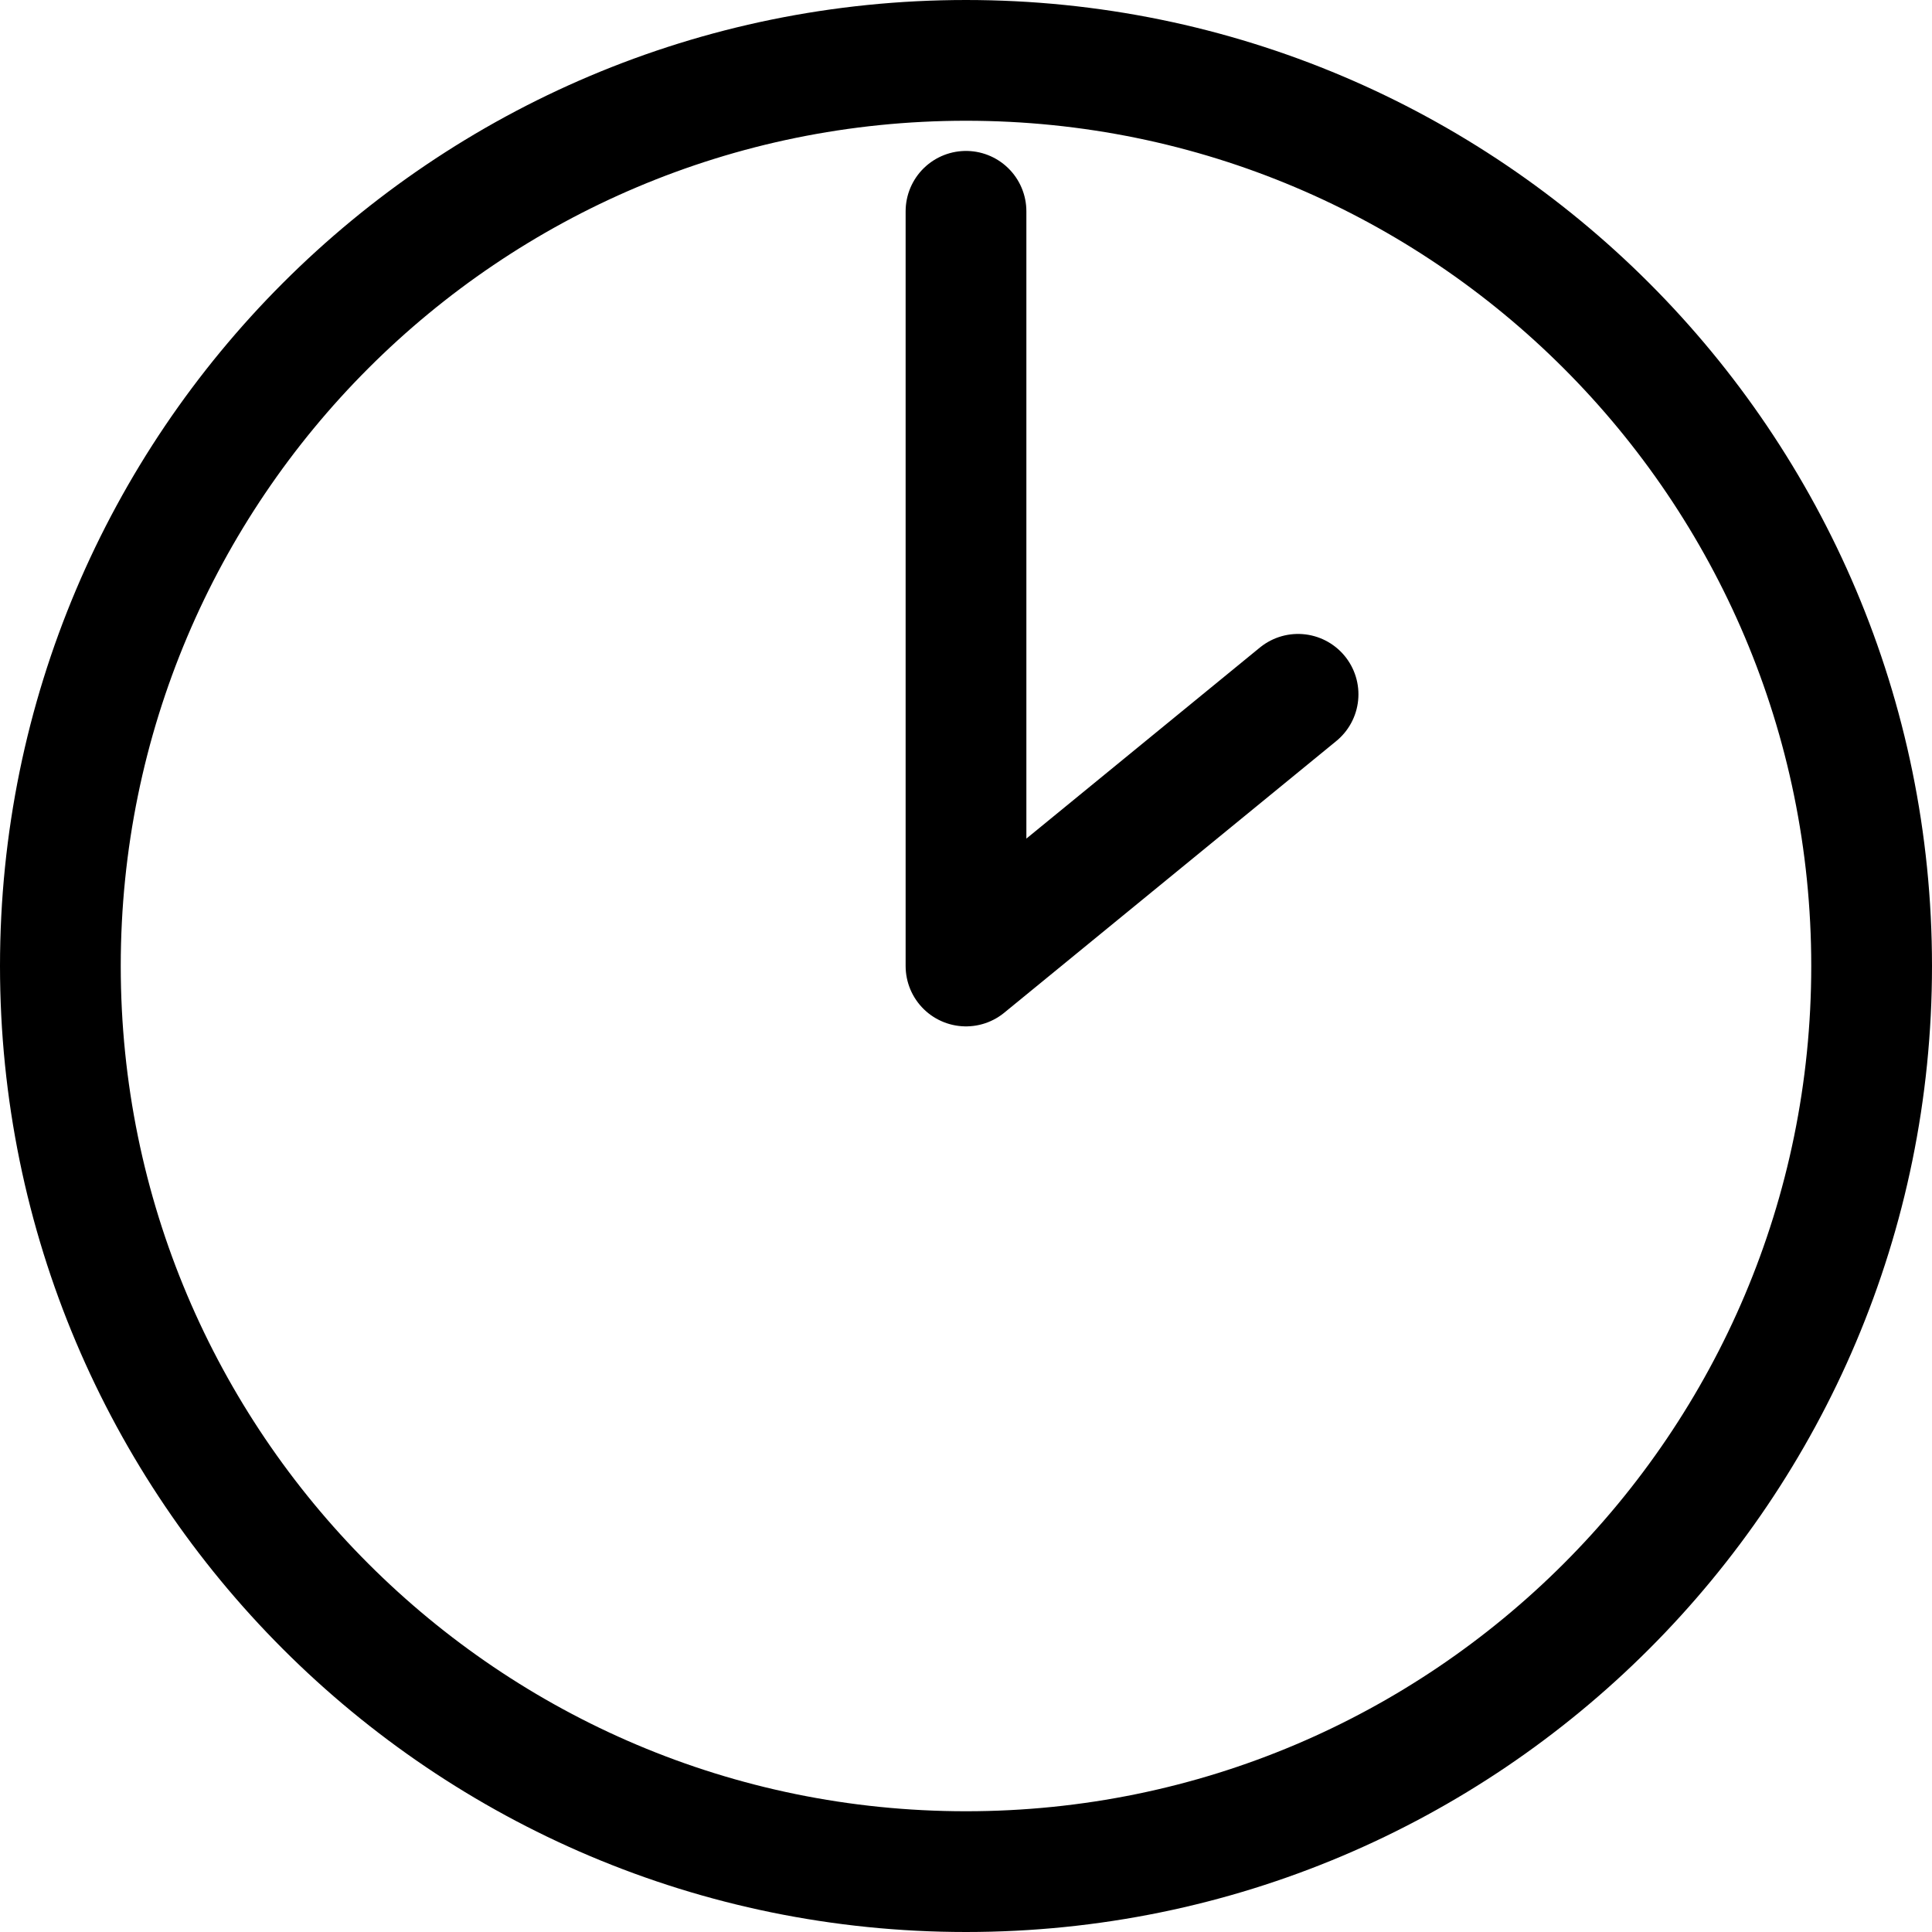
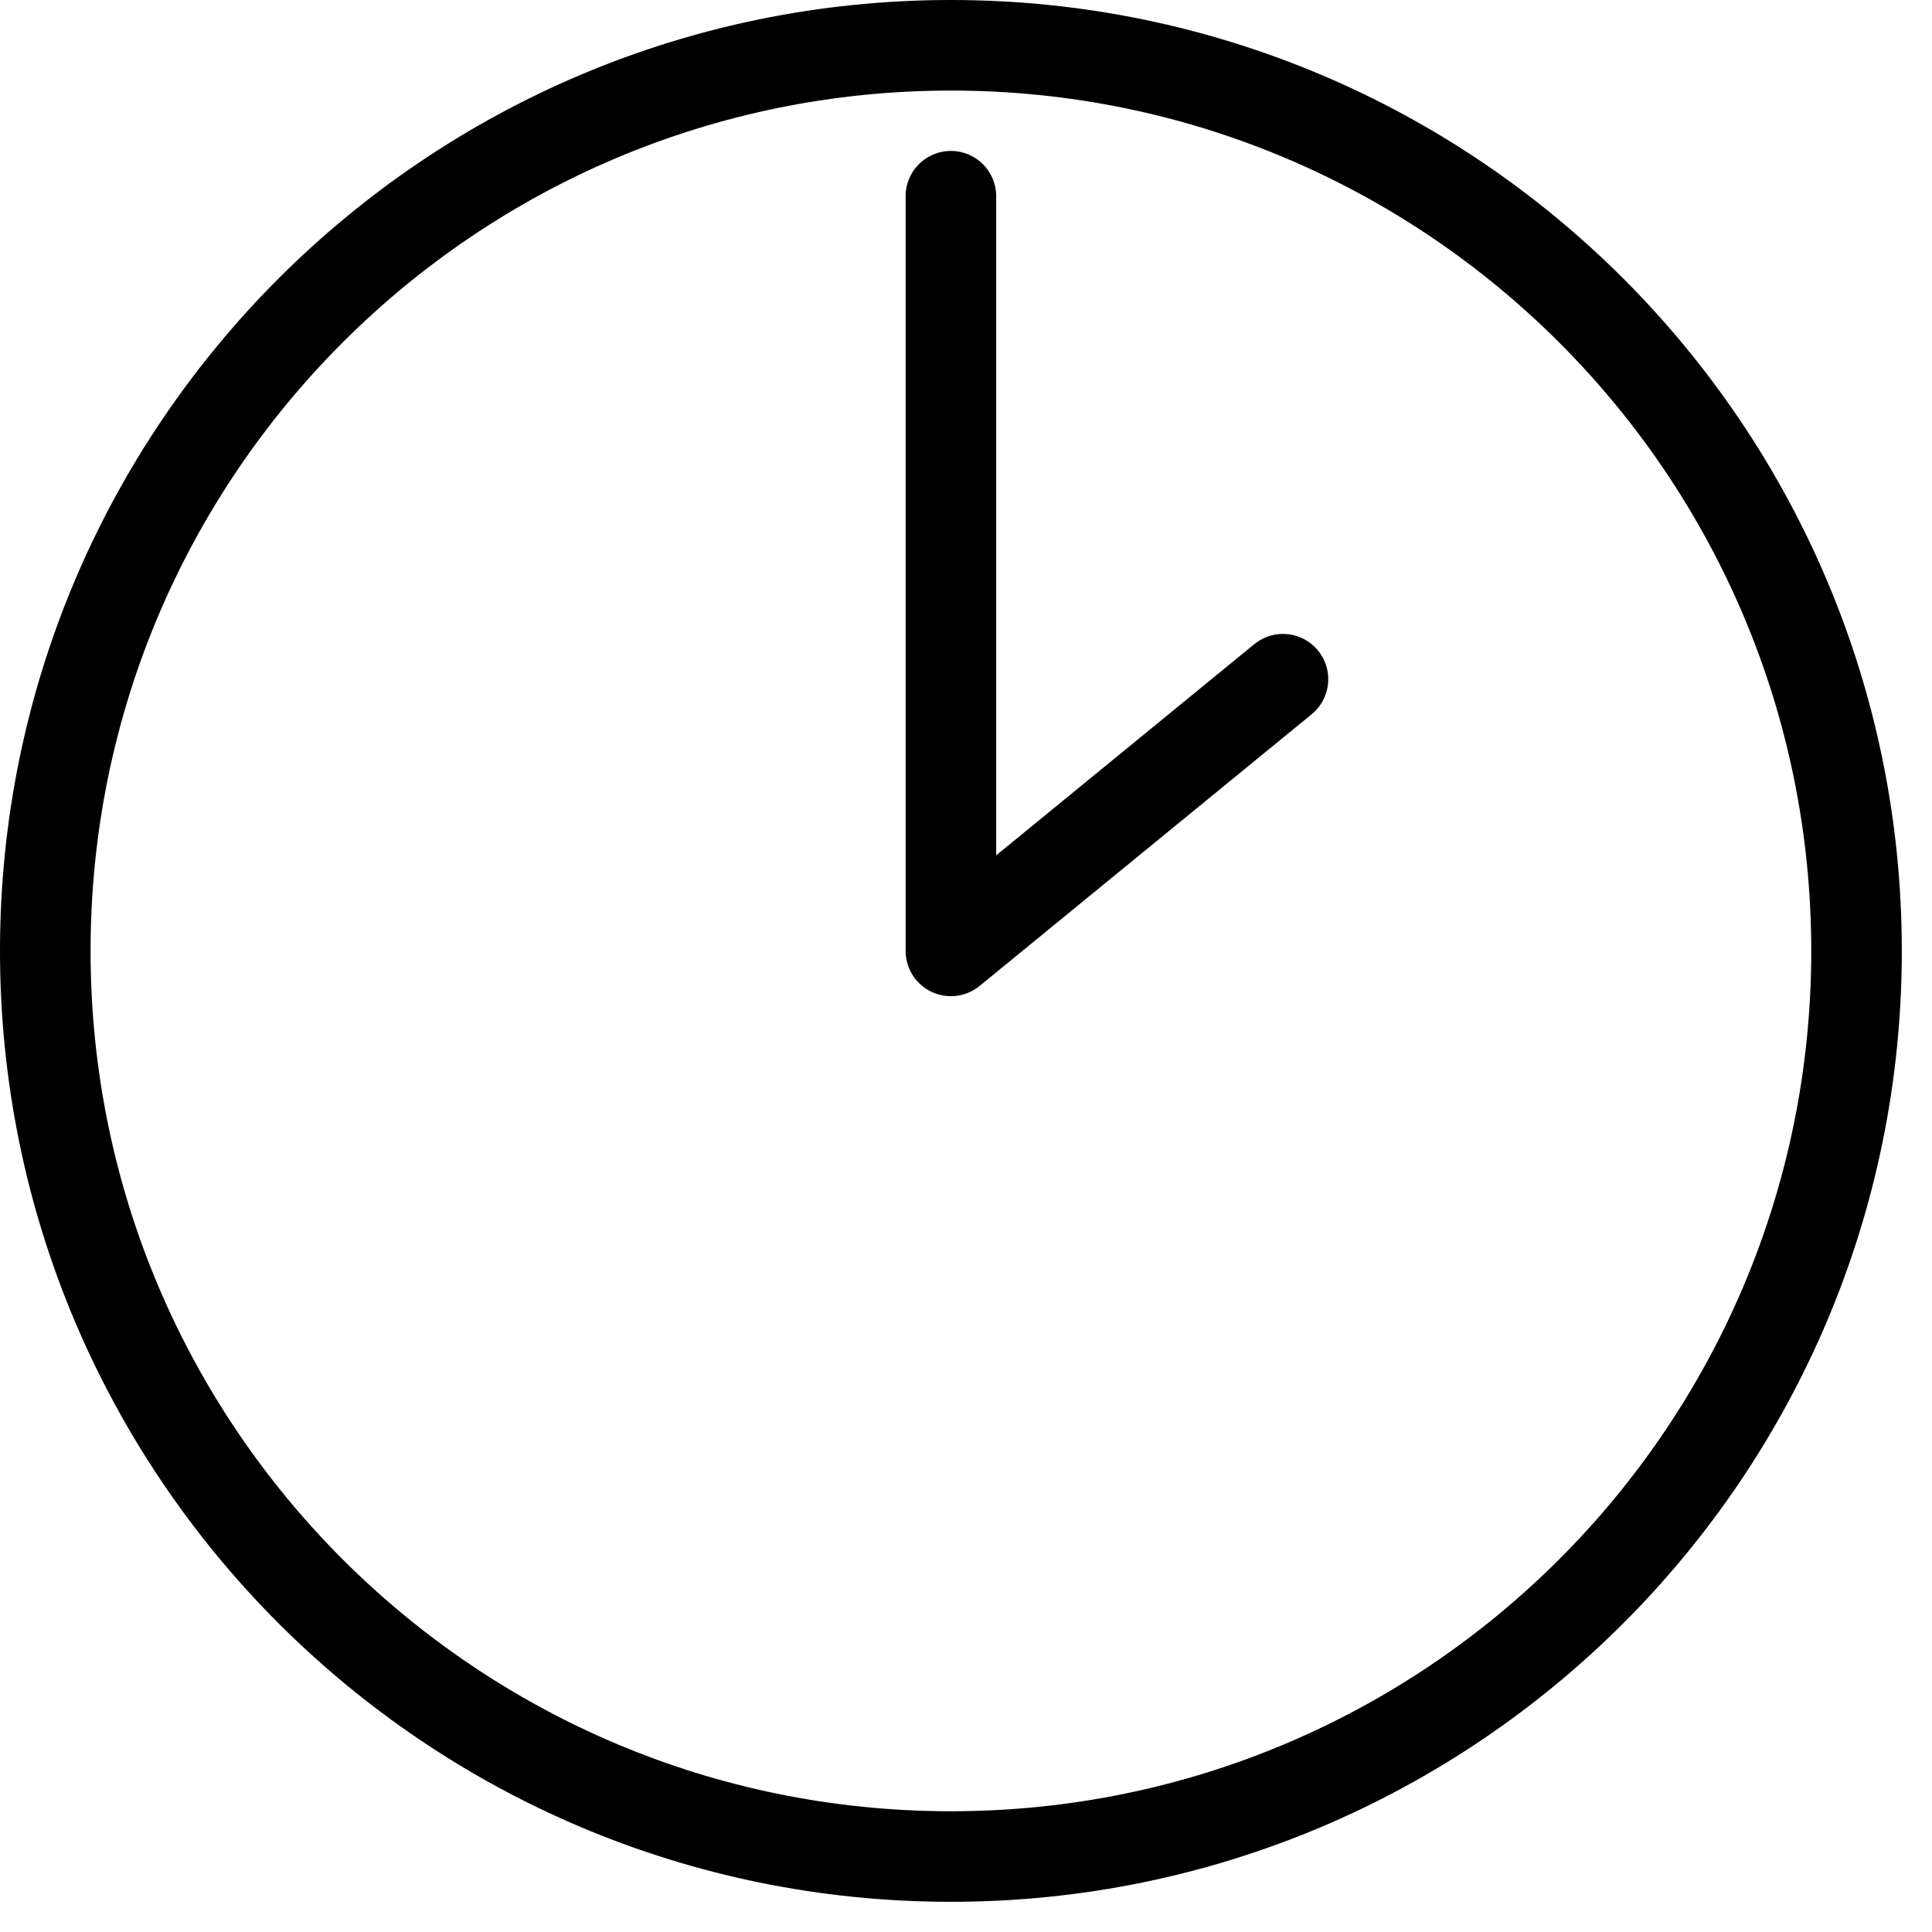
<svg xmlns="http://www.w3.org/2000/svg" width="32" height="32" viewBox="0 0 32 32" fill="none">
-   <path d="M16 3.5V16L21.5 11.5M31 16C31 24.284 24.284 31 16 31C7.716 31 1 24.284 1 16C1 7.716 7.716 1 16 1C24.284 1 31 7.716 31 16Z" stroke="black" stroke-width="2" stroke-linecap="round" stroke-linejoin="round" />
+   <path d="M15.75 3.25V15.75L21.25 11.25M30.75 15.75C30.75 24.034 24.034 30.75 15.75 30.75C7.466 30.75 0.75 24.034 0.75 15.75C0.75 7.466 7.466 0.75 15.75 0.75C24.034 0.75 30.75 7.466 30.75 15.75Z" stroke="black" stroke-width="1.5" stroke-linecap="round" stroke-linejoin="round" />
</svg>
